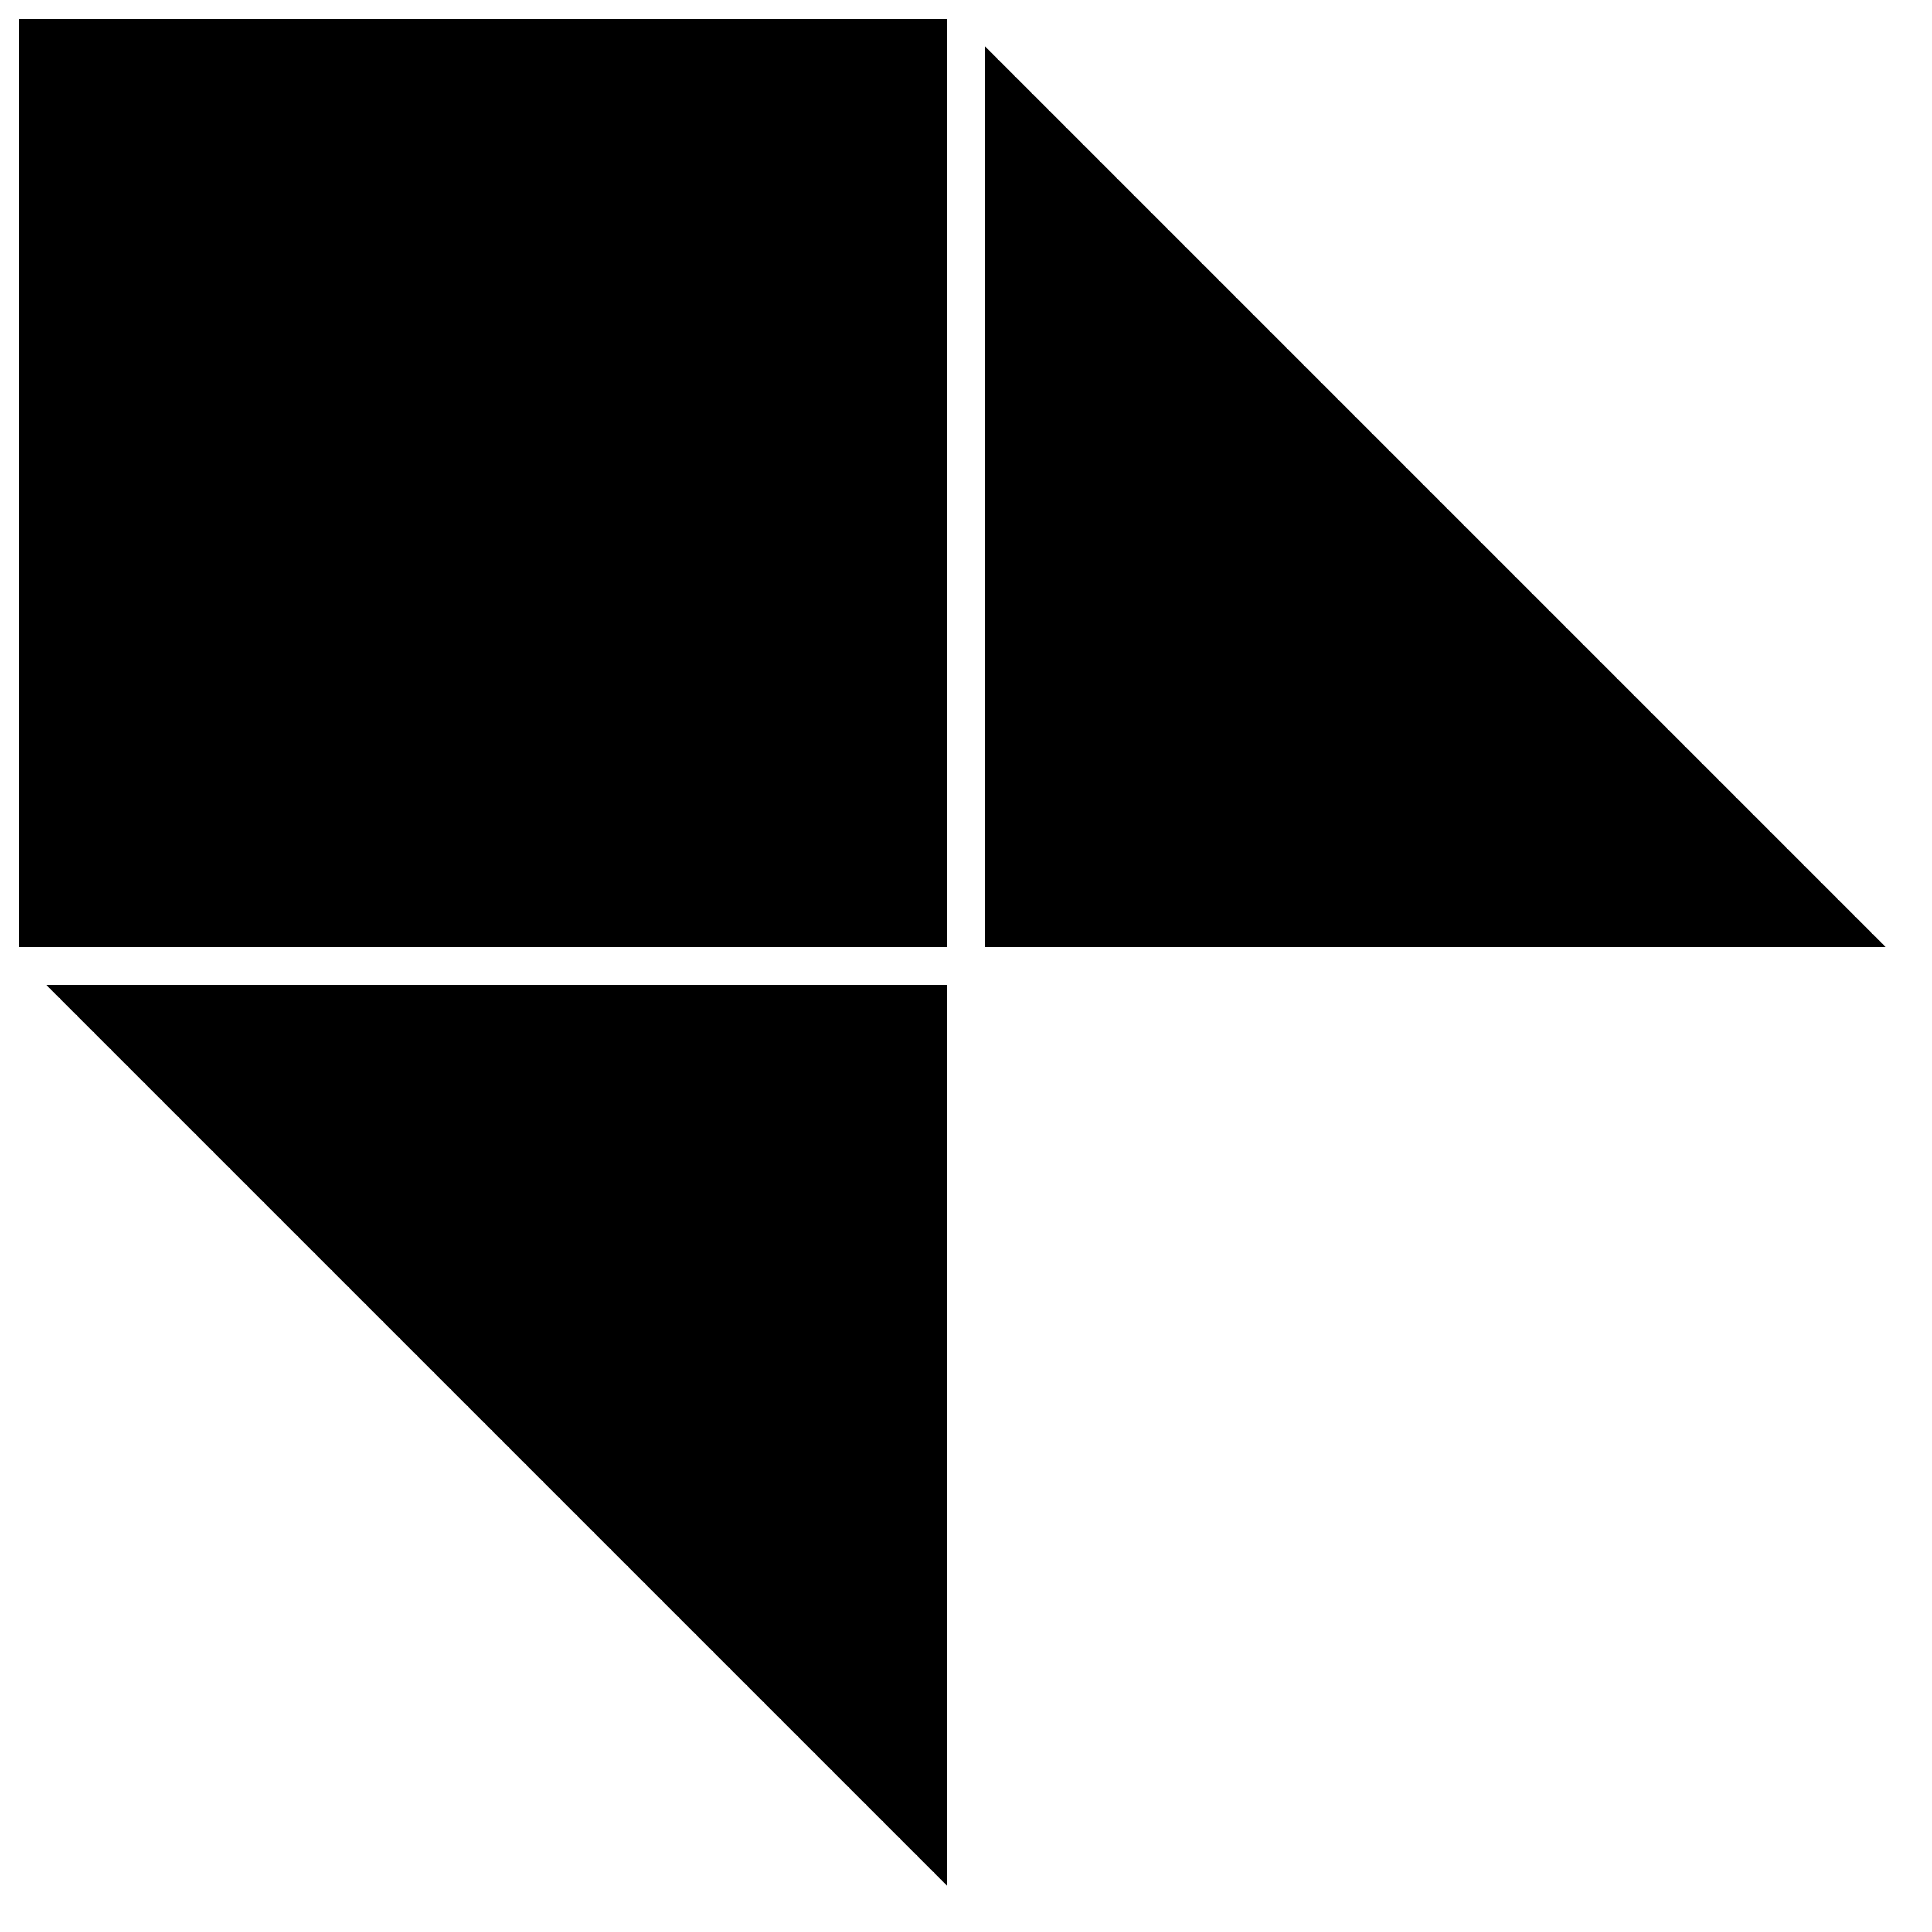
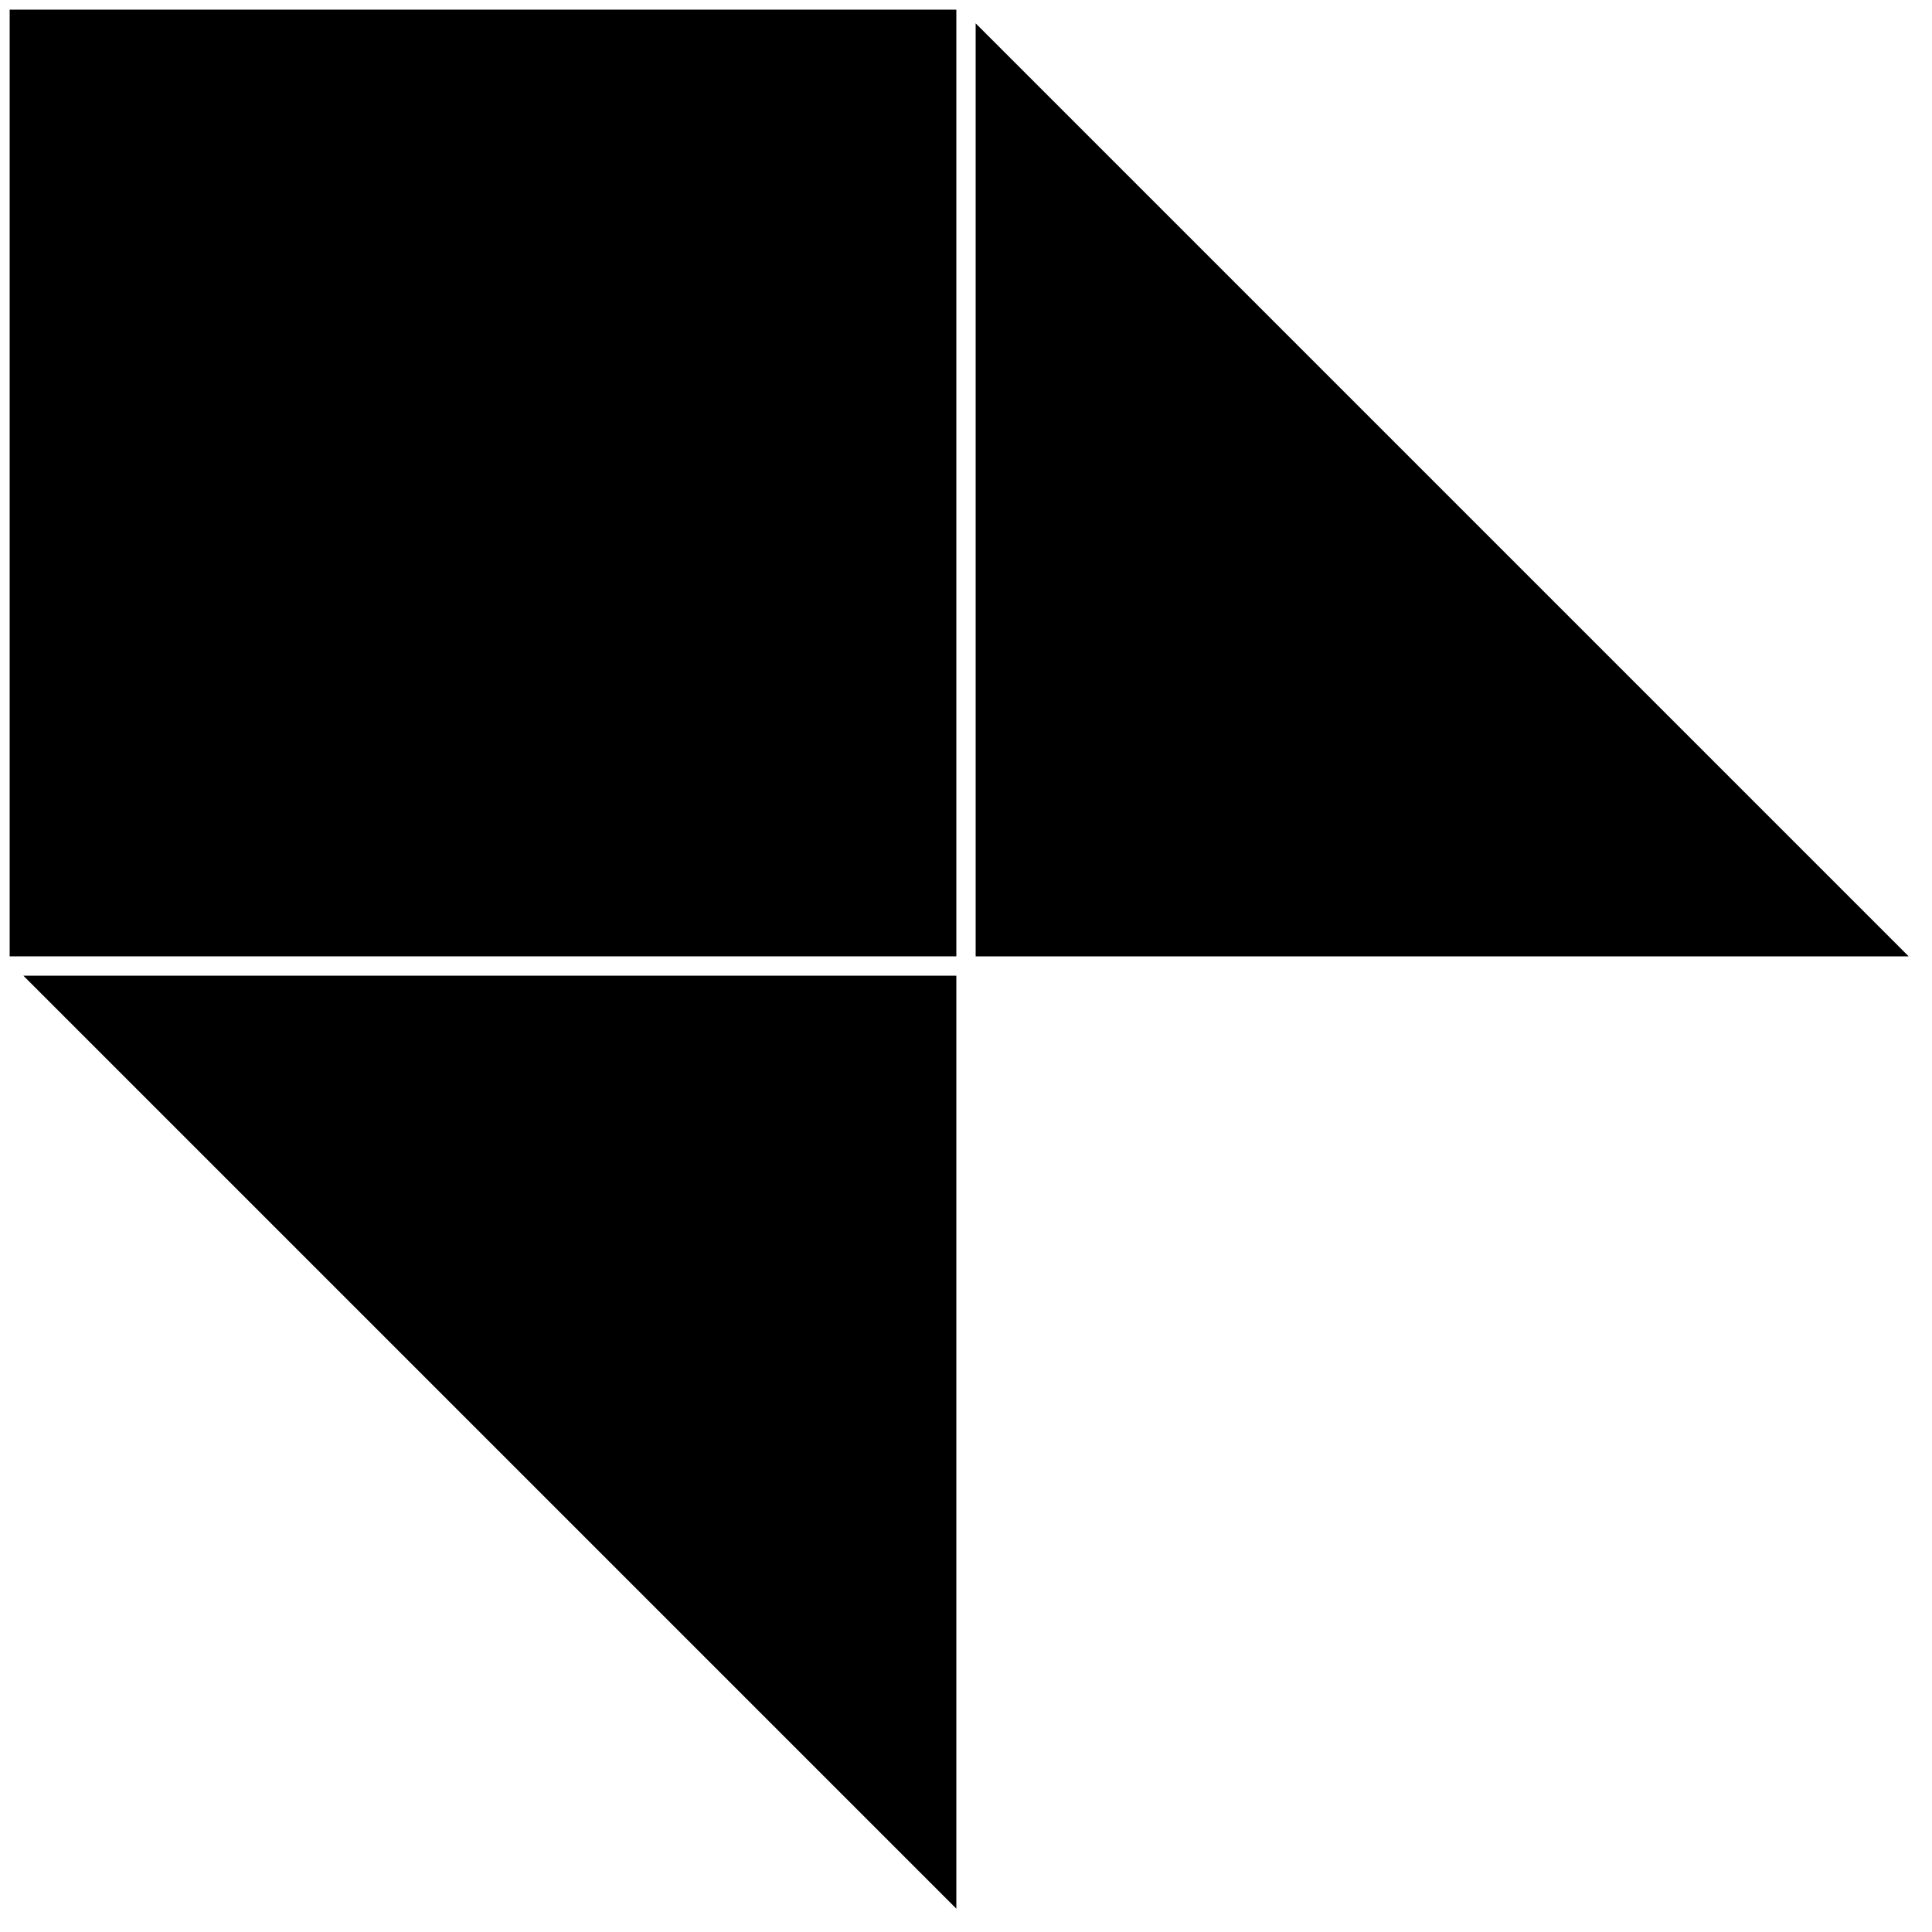
- <svg xmlns="http://www.w3.org/2000/svg" id="uuid-6f7c502d-b466-4ee4-b3f0-b0608013be53" viewBox="0 0 400 400">
-   <polygon points="390.34 196 204 9.66 204 196 390.34 196" />
-   <rect x="4" y="4" width="192" height="192" />
-   <polygon points="196 204 9.66 204 196 390.34 196 204" />
+ <svg xmlns="http://www.w3.org/2000/svg" id="uuid-0f3651a3-bc84-43b7-b864-7229f4e0967e" viewBox="0 0 400 400">
+   <polygon points="395.17 198 202 4.83 202 198 395.17 198" />
+   <rect x="2" y="2" width="196" height="196" />
+   <polygon points="198 202 4.83 202 198 395.17 198 202" />
</svg>
